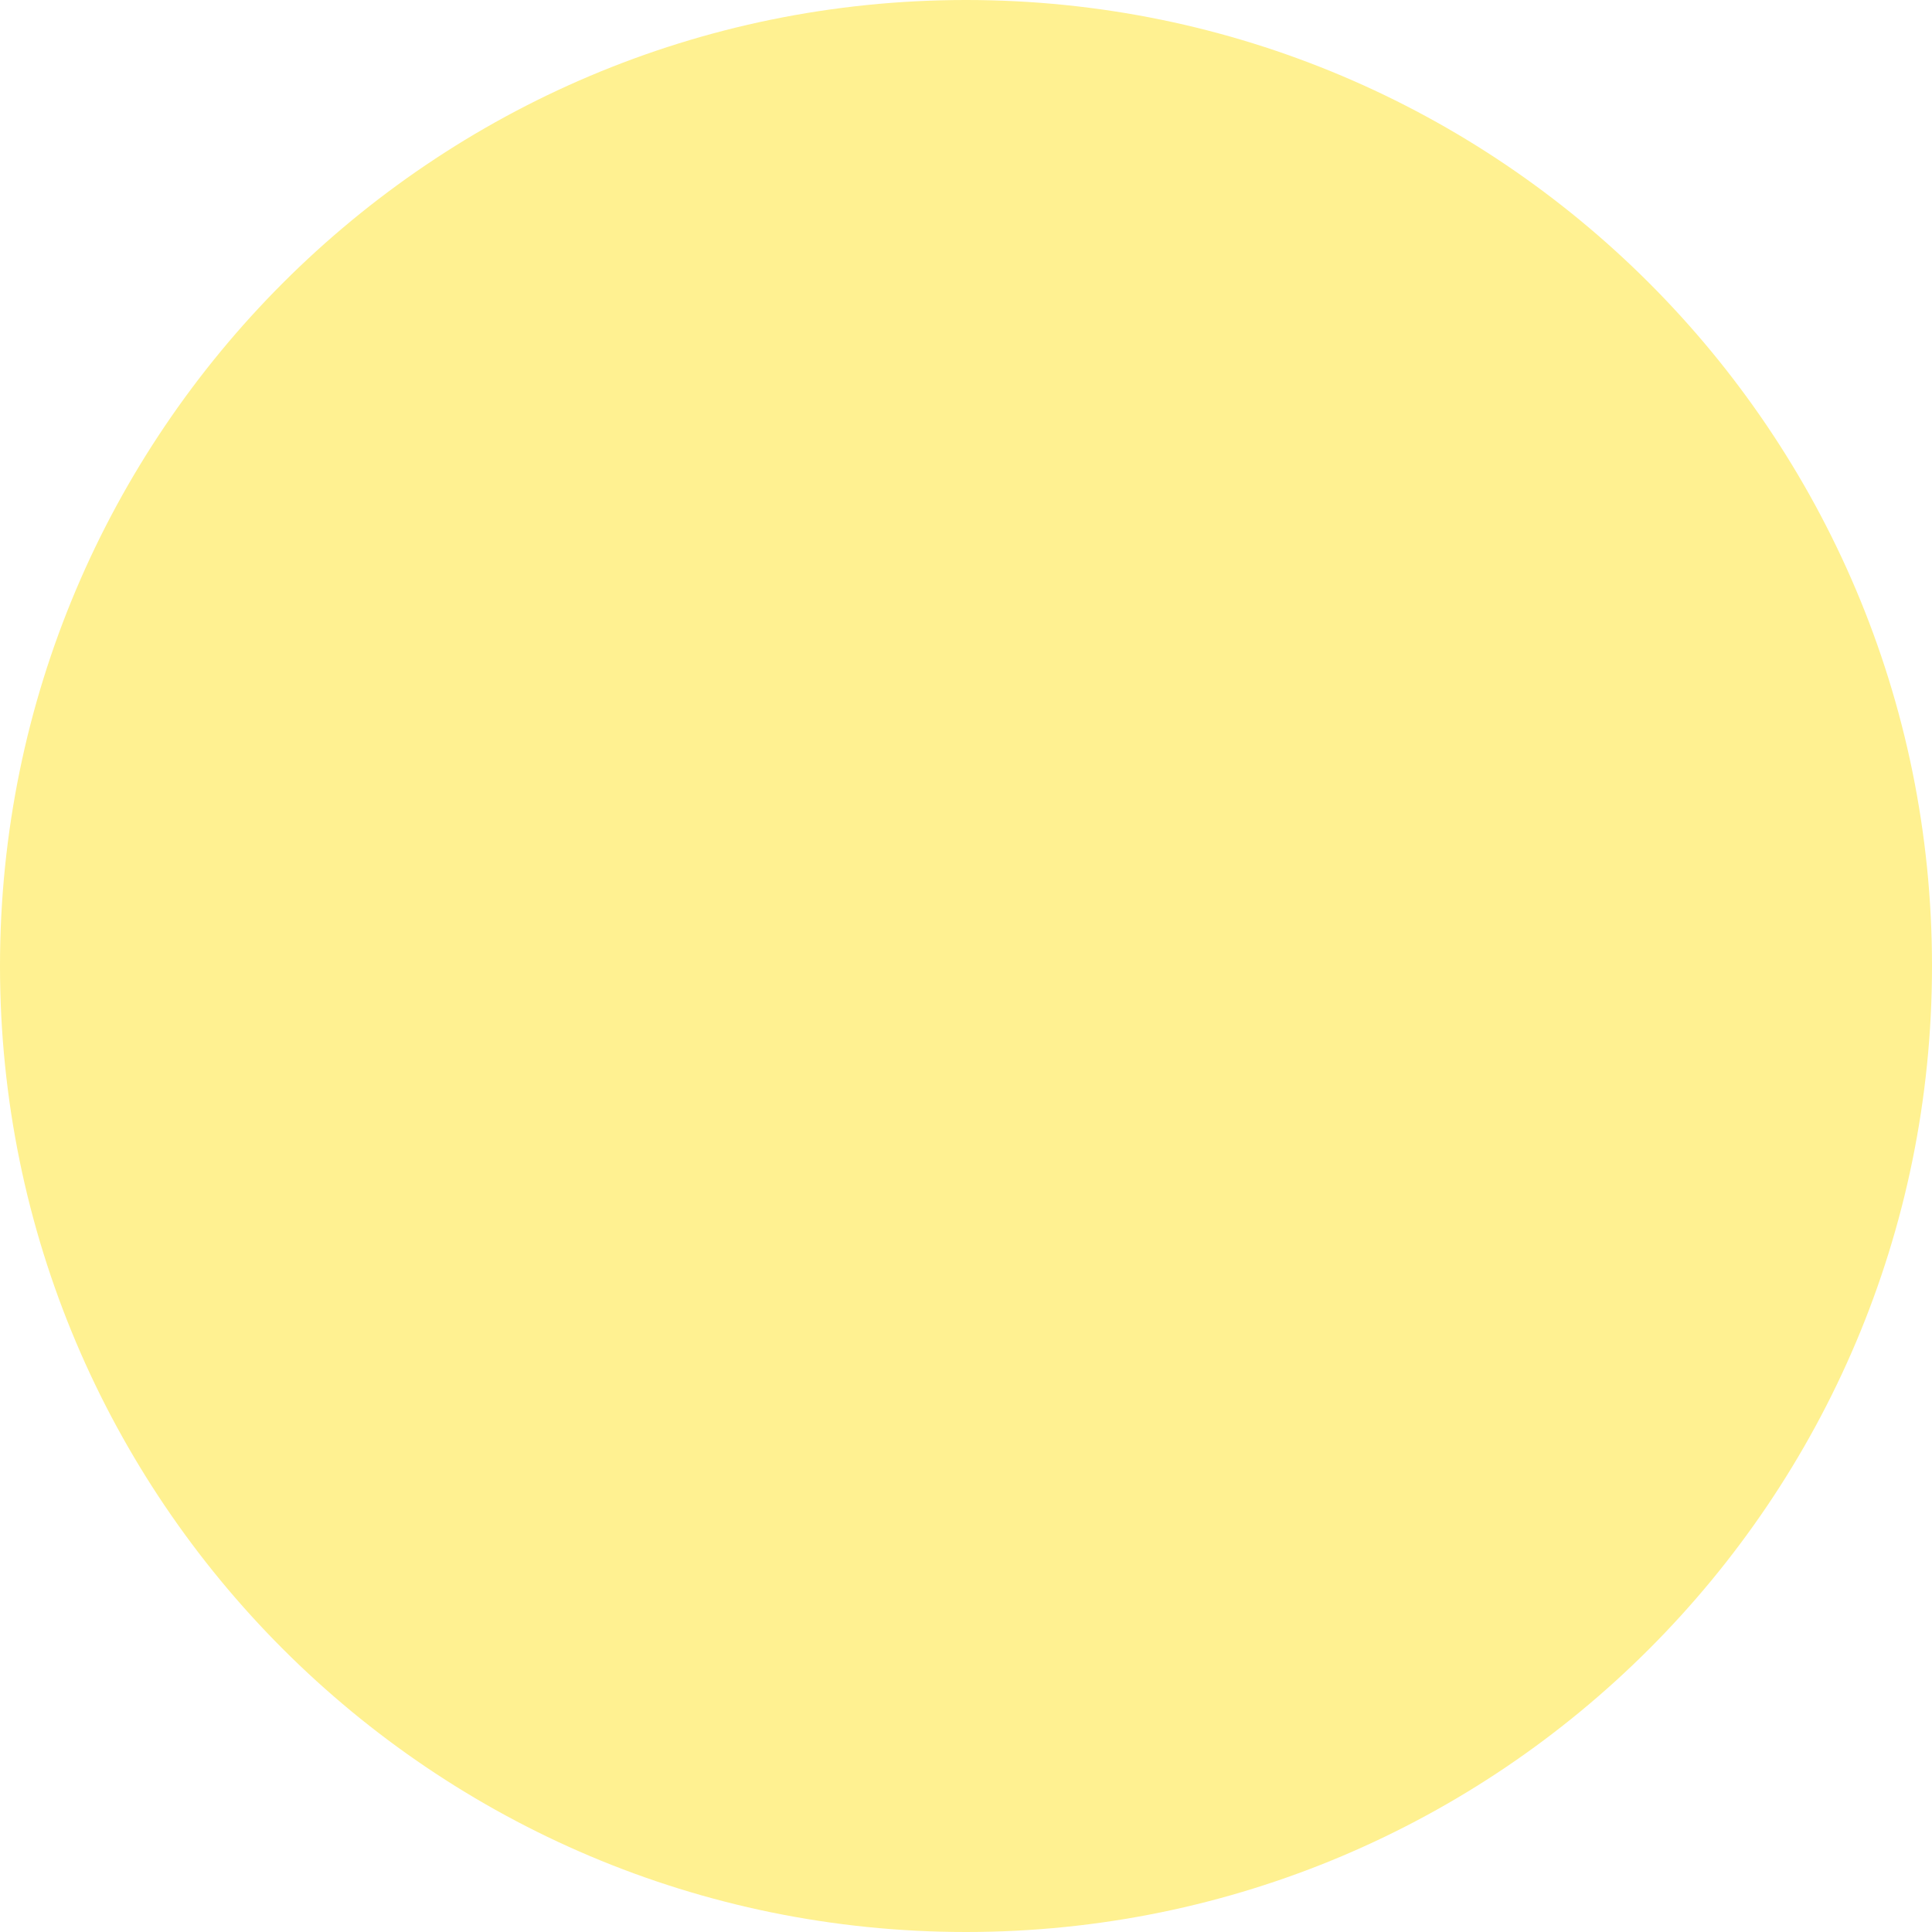
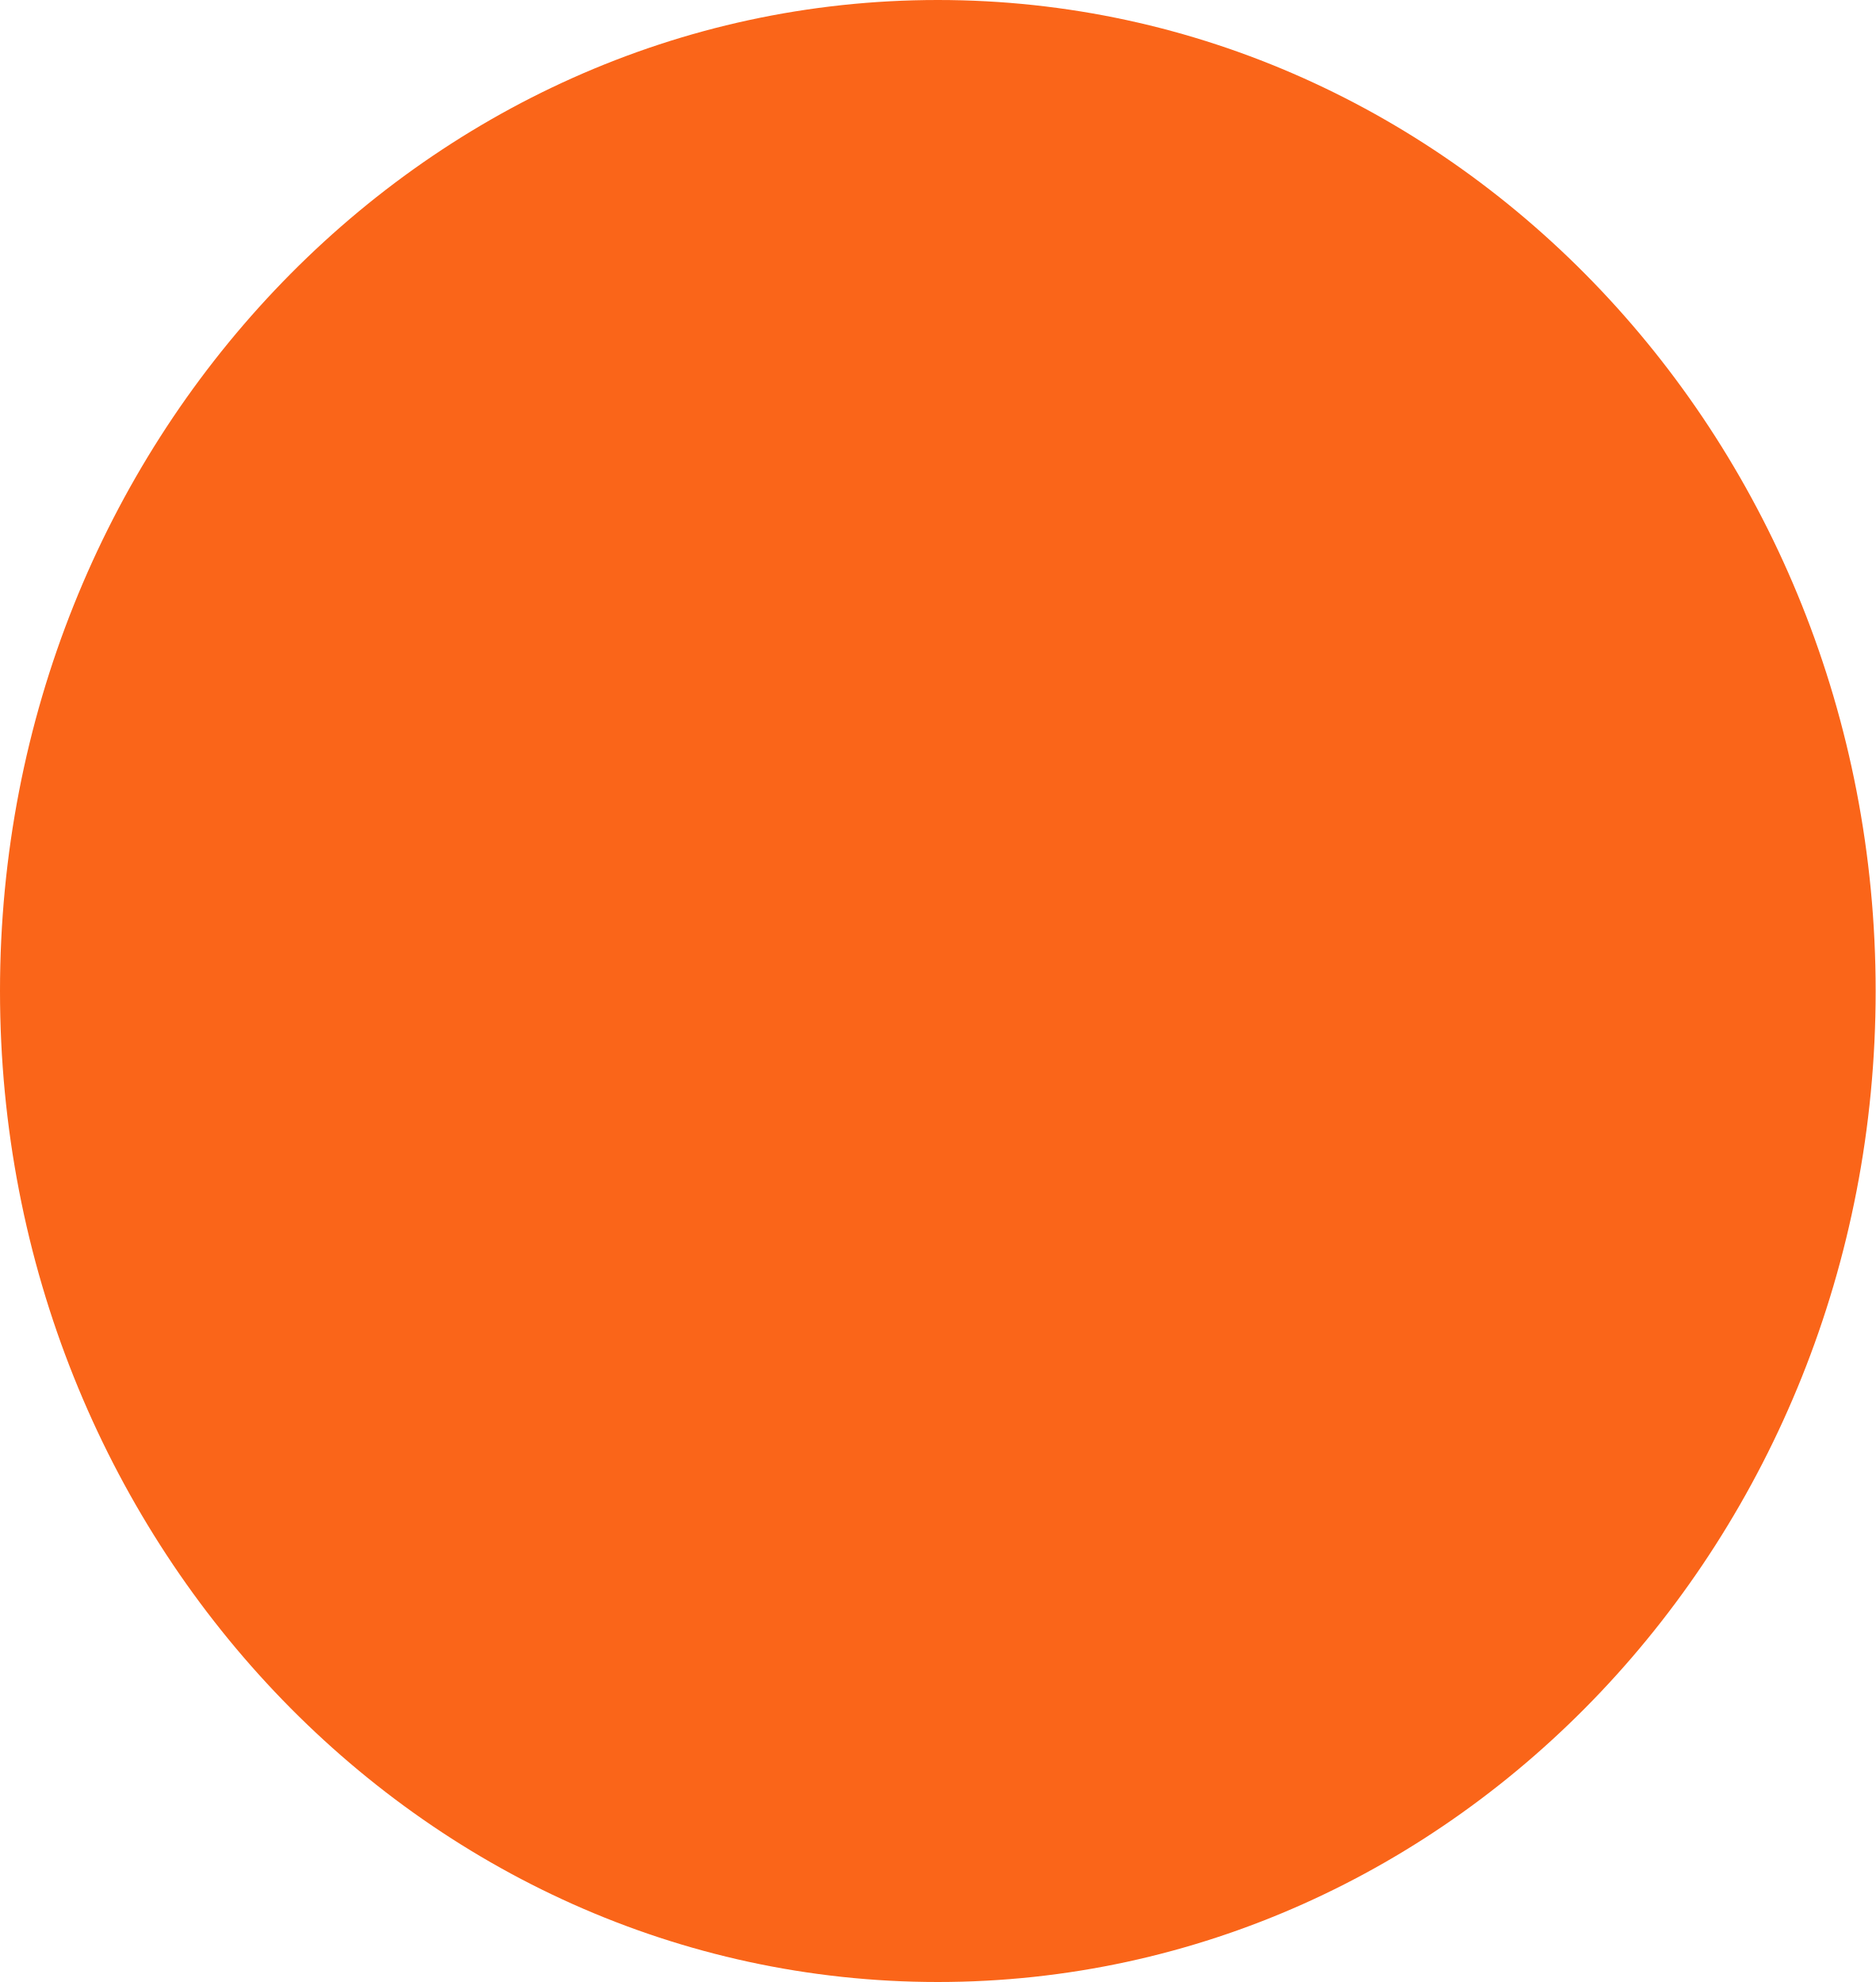
- <svg xmlns="http://www.w3.org/2000/svg" width="700" height="700" viewBox="0 0 700 700" fill="none">
-   <path d="M350 700C543.3 700 700 543.3 700 350C700 156.7 543.3 0 350 0C156.7 0 0 156.7 0 350C0 543.3 156.7 700 350 700Z" fill="#FFF191" />
+ <svg xmlns="http://www.w3.org/2000/svg" width="739" height="781" viewBox="0 0 739 781" fill="none">
+   <path d="M369.5 781C573.567 781 739 606.164 739 390.5C739 174.837 573.567 0 369.5 0C165.433 0 0 174.837 0 390.5C0 606.164 165.433 781 369.5 781Z" fill="#FA6519" />
</svg>
